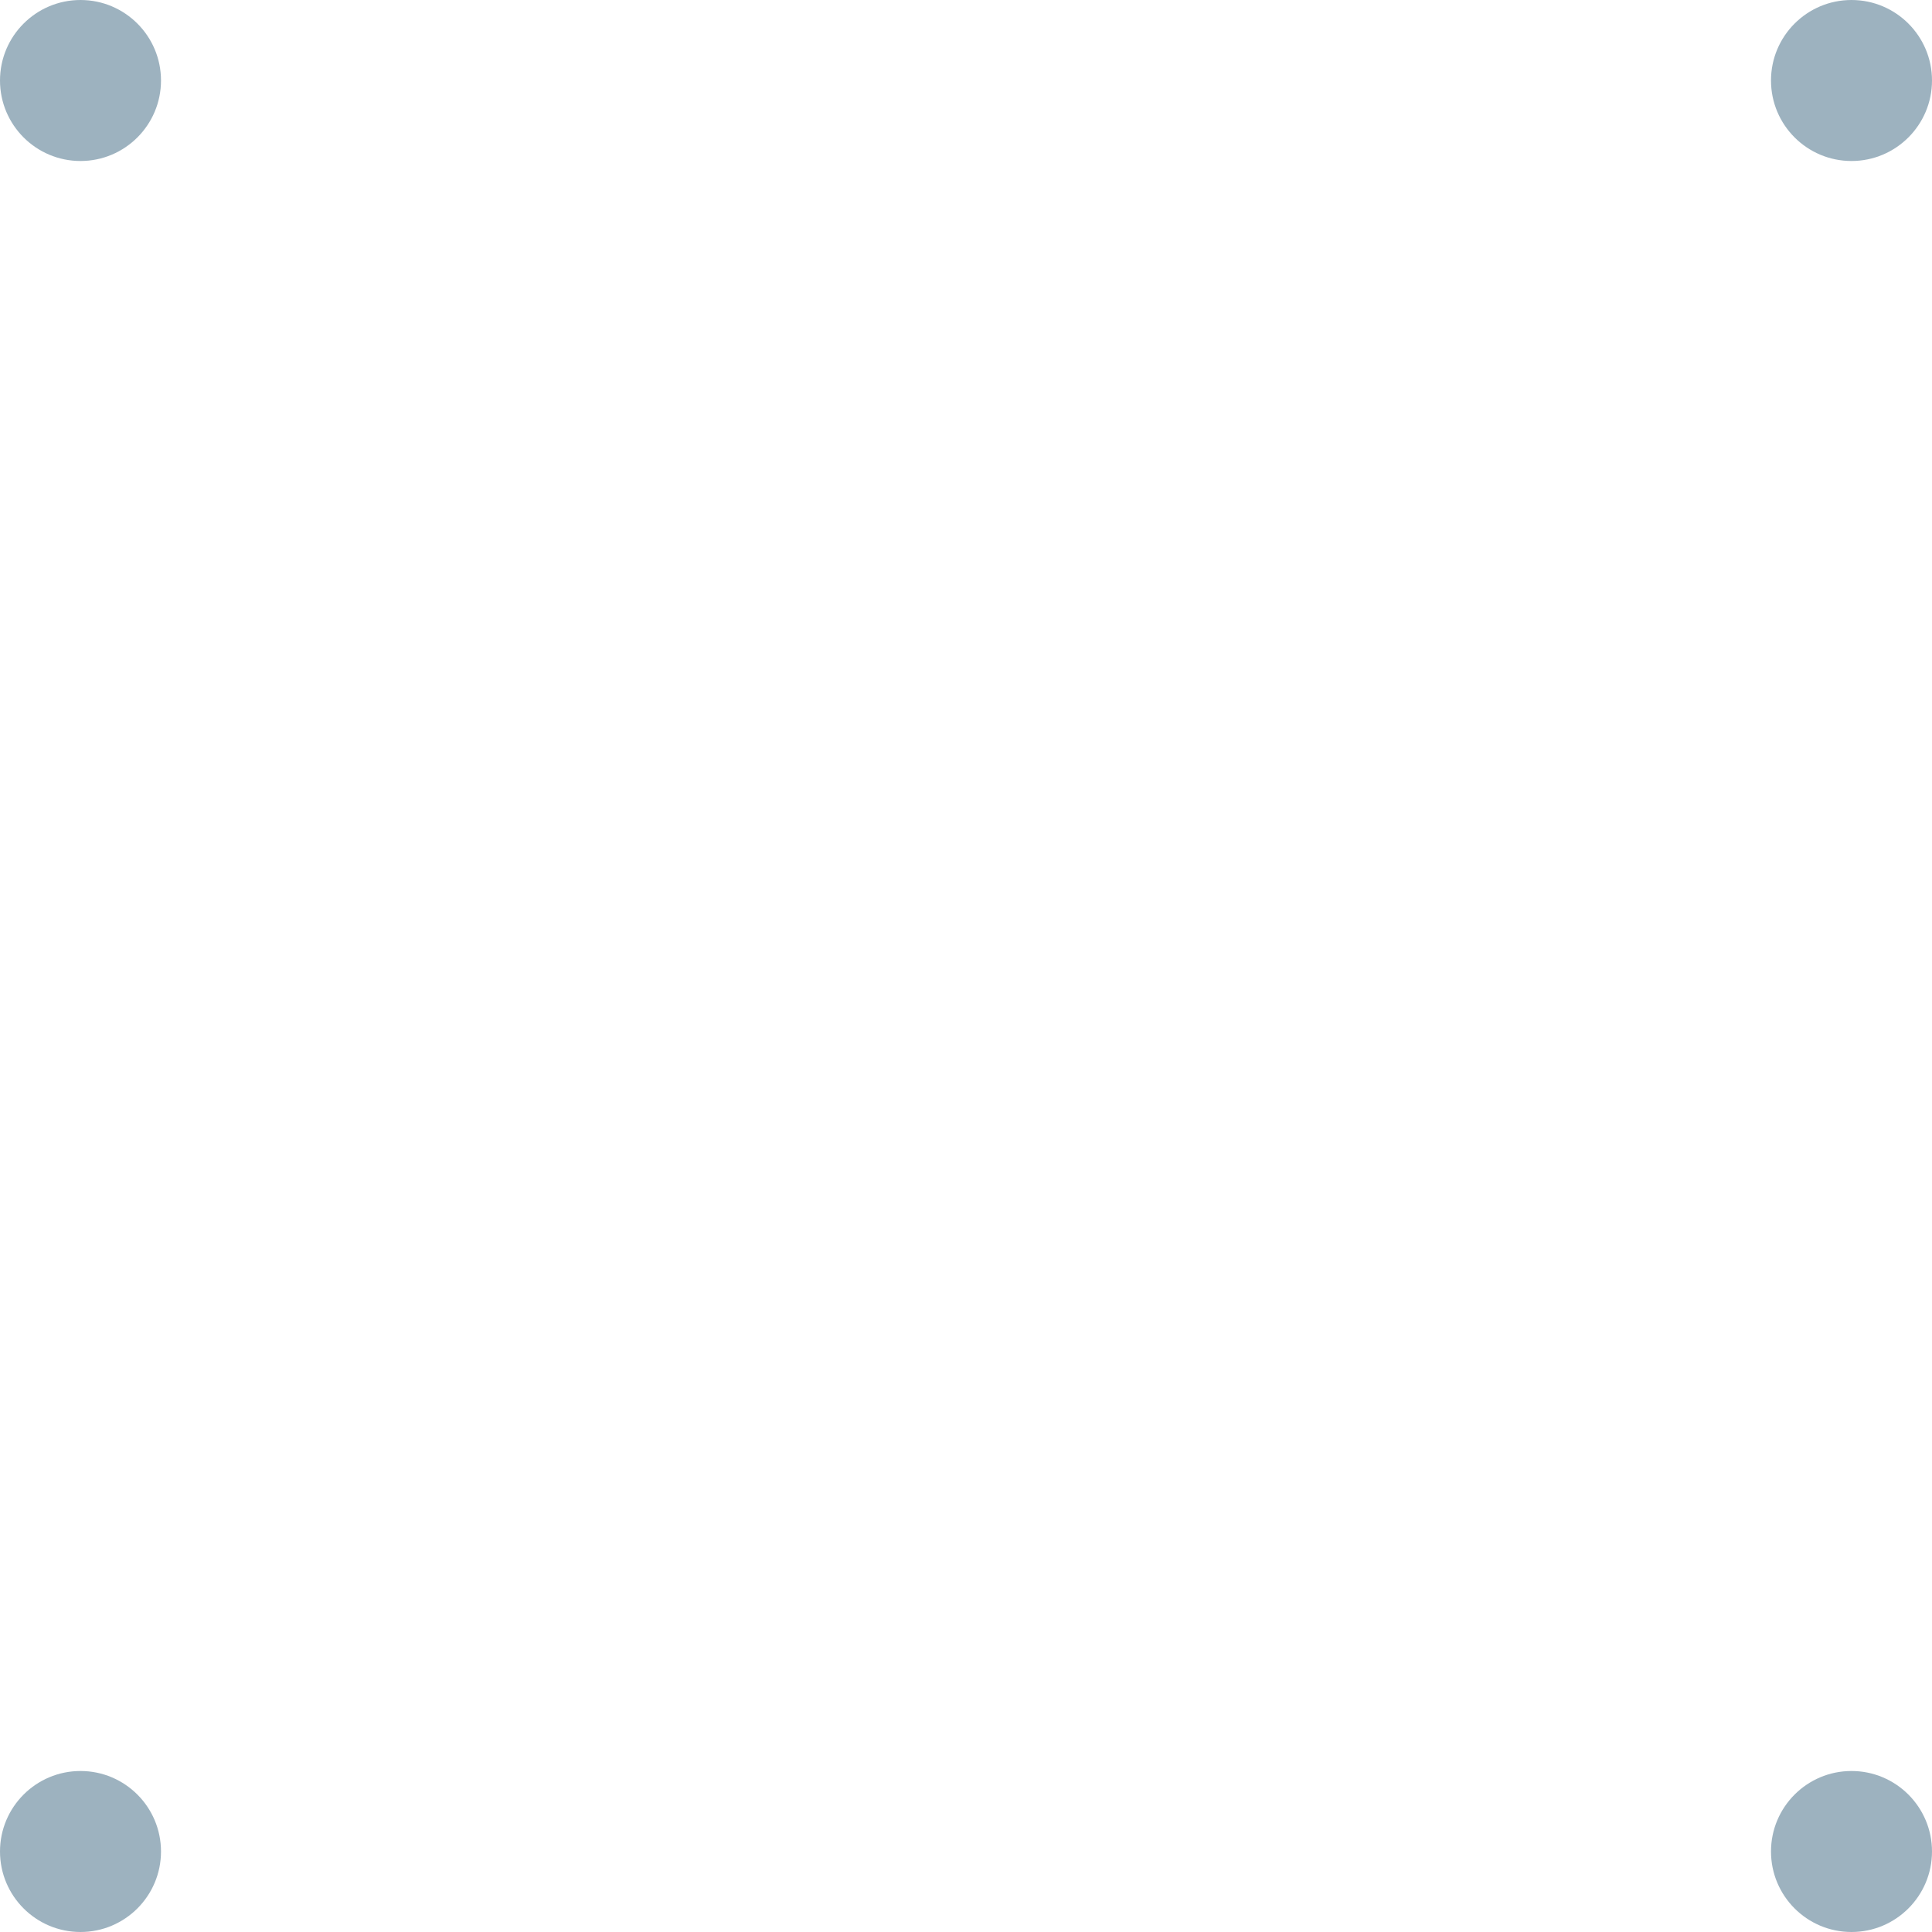
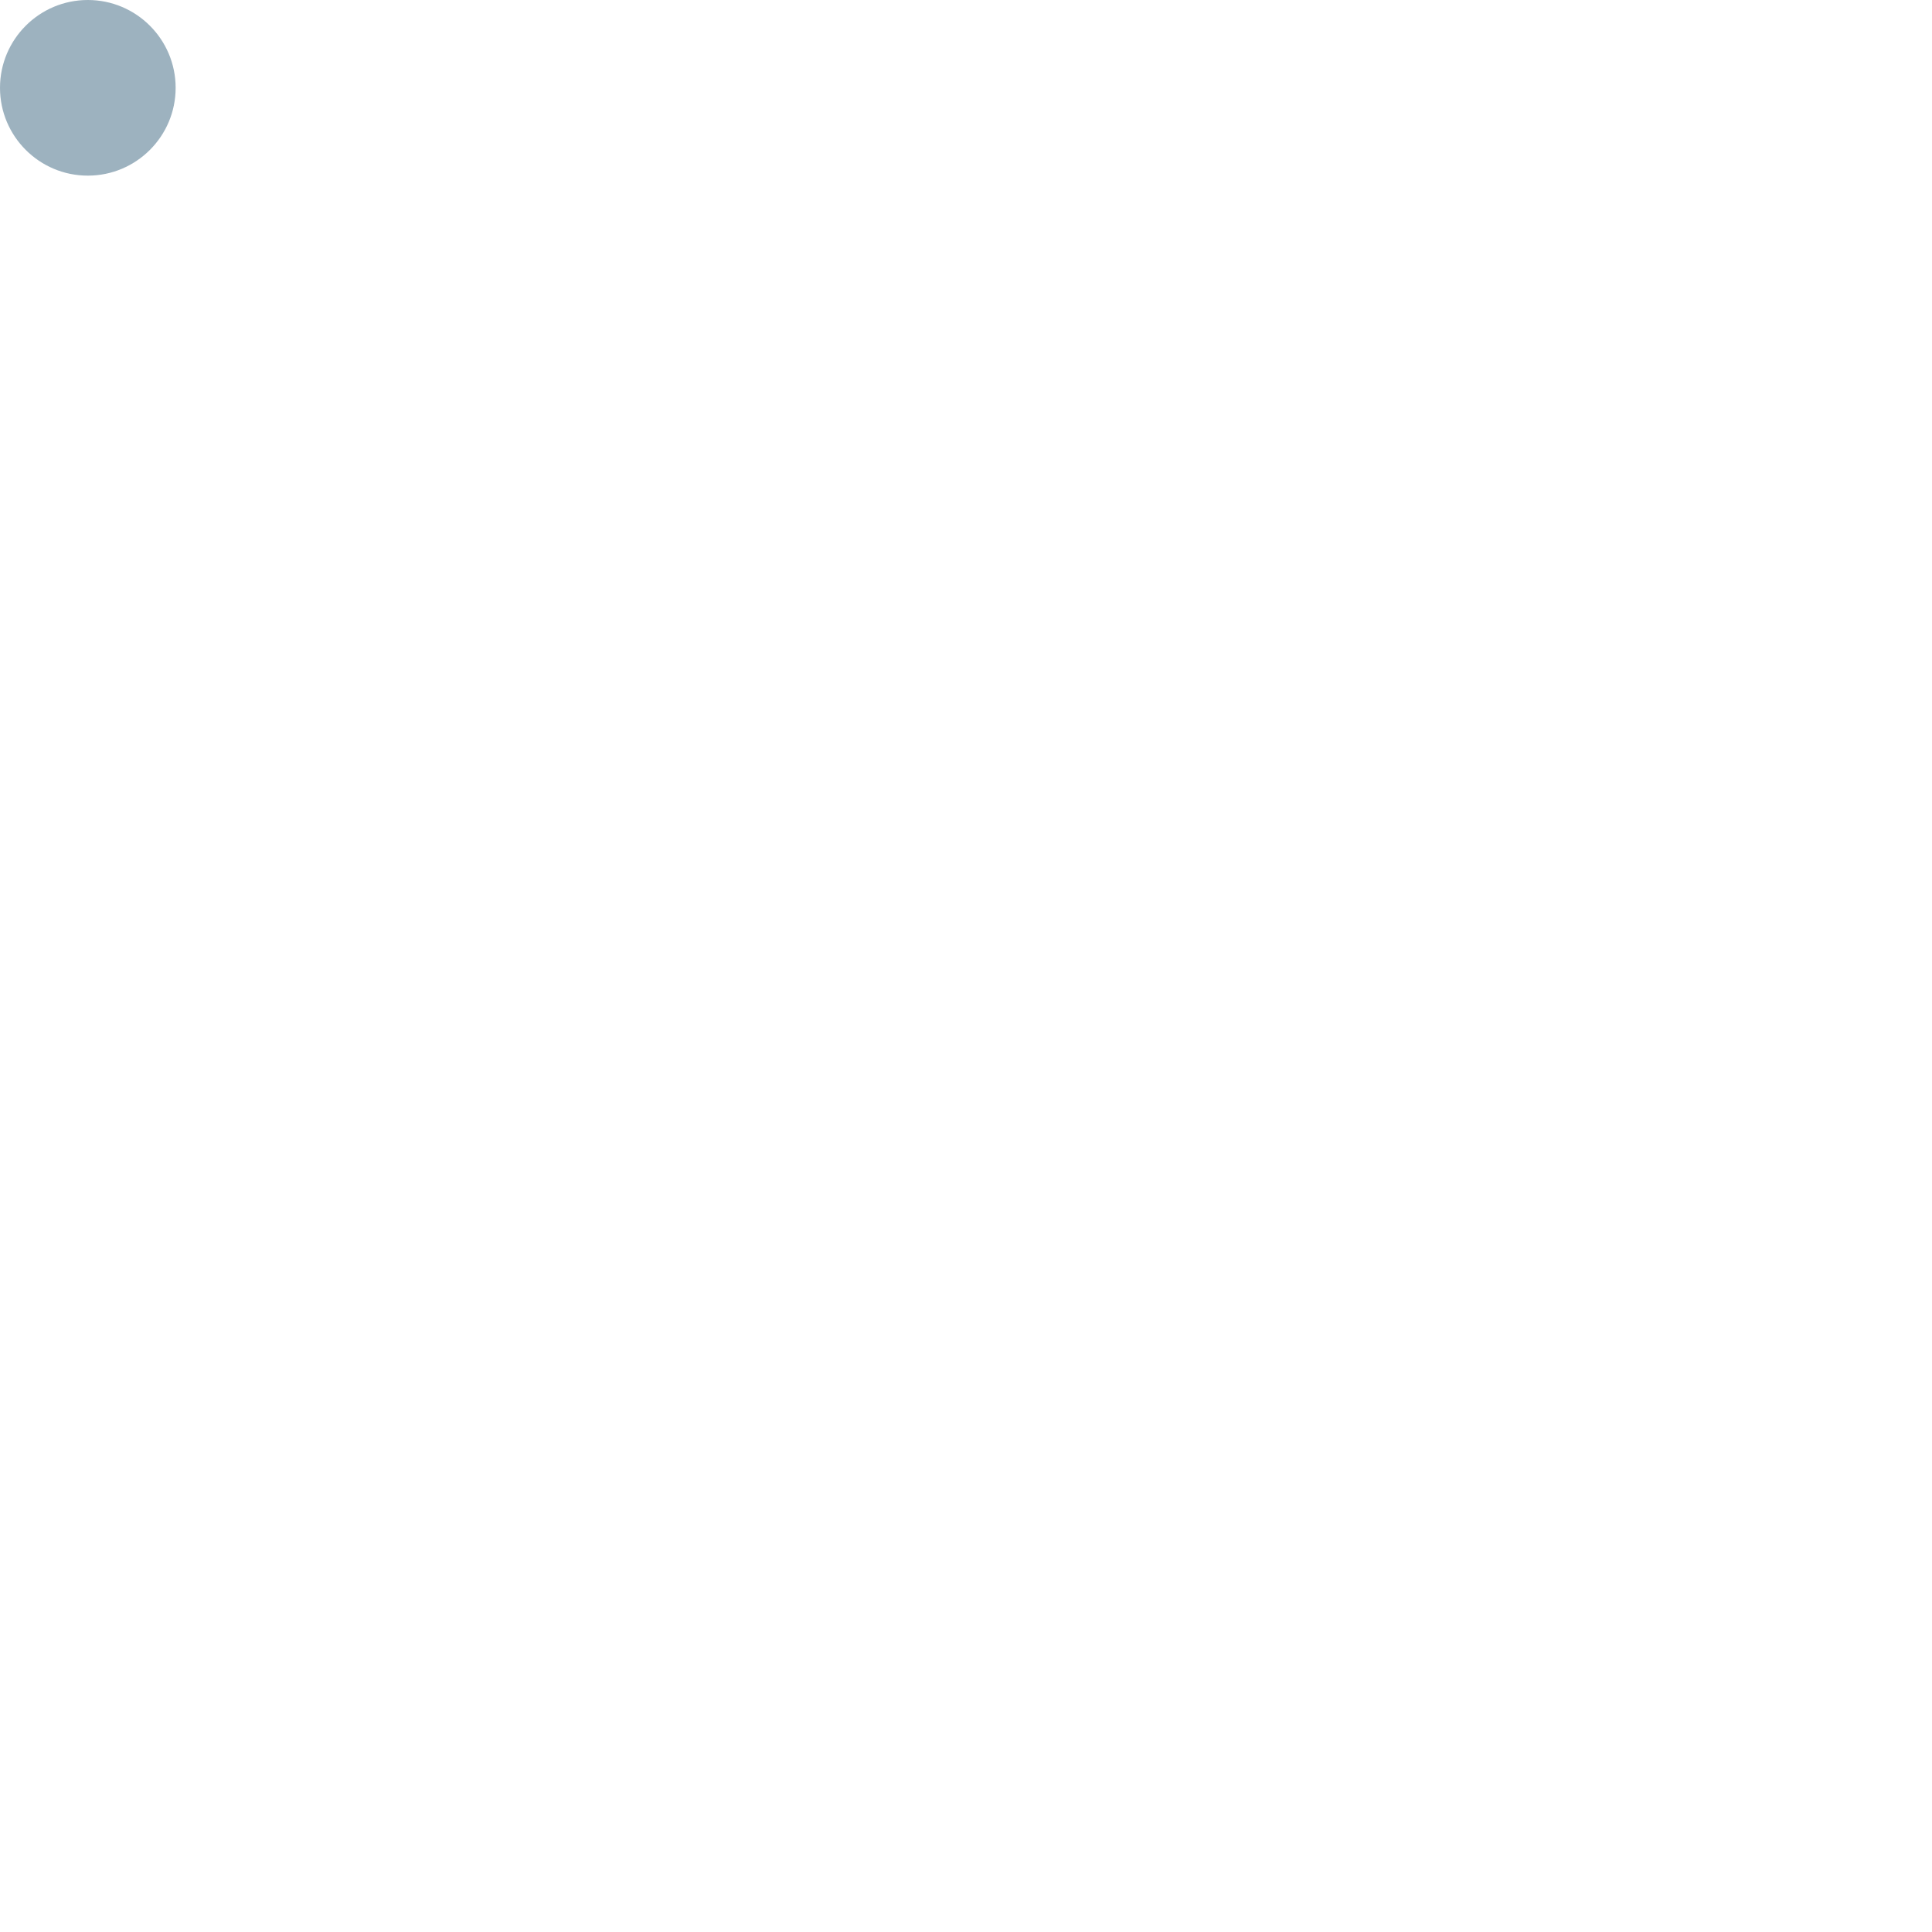
- <svg xmlns="http://www.w3.org/2000/svg" width="24" height="24" viewBox="0 0 24 24" fill="none">
-   <path d="M2 1C2 1.552 1.552 2 1 2C0.448 2 0 1.552 0 1C0 0.448 0.448 0 1 0C1.552 0 2 0.448 2 1Z" fill="#9DB2BF" />
-   <path d="M2 23C2 23.552 1.552 24 1 24C0.448 24 0 23.552 0 23C0 22.448 0.448 22 1 22C1.552 22 2 22.448 2 23Z" fill="#9DB2BF" />
-   <path d="M24 1C24 1.552 23.552 2 23 2C22.448 2 22 1.552 22 1C22 0.448 22.448 0 23 0C23.552 0 24 0.448 24 1Z" fill="#9DB2BF" />
-   <path d="M24 23C24 23.552 23.552 24 23 24C22.448 24 22 23.552 22 23C22 22.448 22.448 22 23 22C23.552 22 24 22.448 24 23Z" fill="#9DB2BF" />
+ <svg xmlns="http://www.w3.org/2000/svg" width="22" height="22" viewBox="0 0 22 22" fill="none">
+   <path d="M1 2C1.552 2 2 1.552 2 1C2 0.448 1.552 0 1 0C0.448 0 0 0.448 0 1C0 1.552 0.448 2 1 2Z" fill="#9DB2BF" />
</svg>
